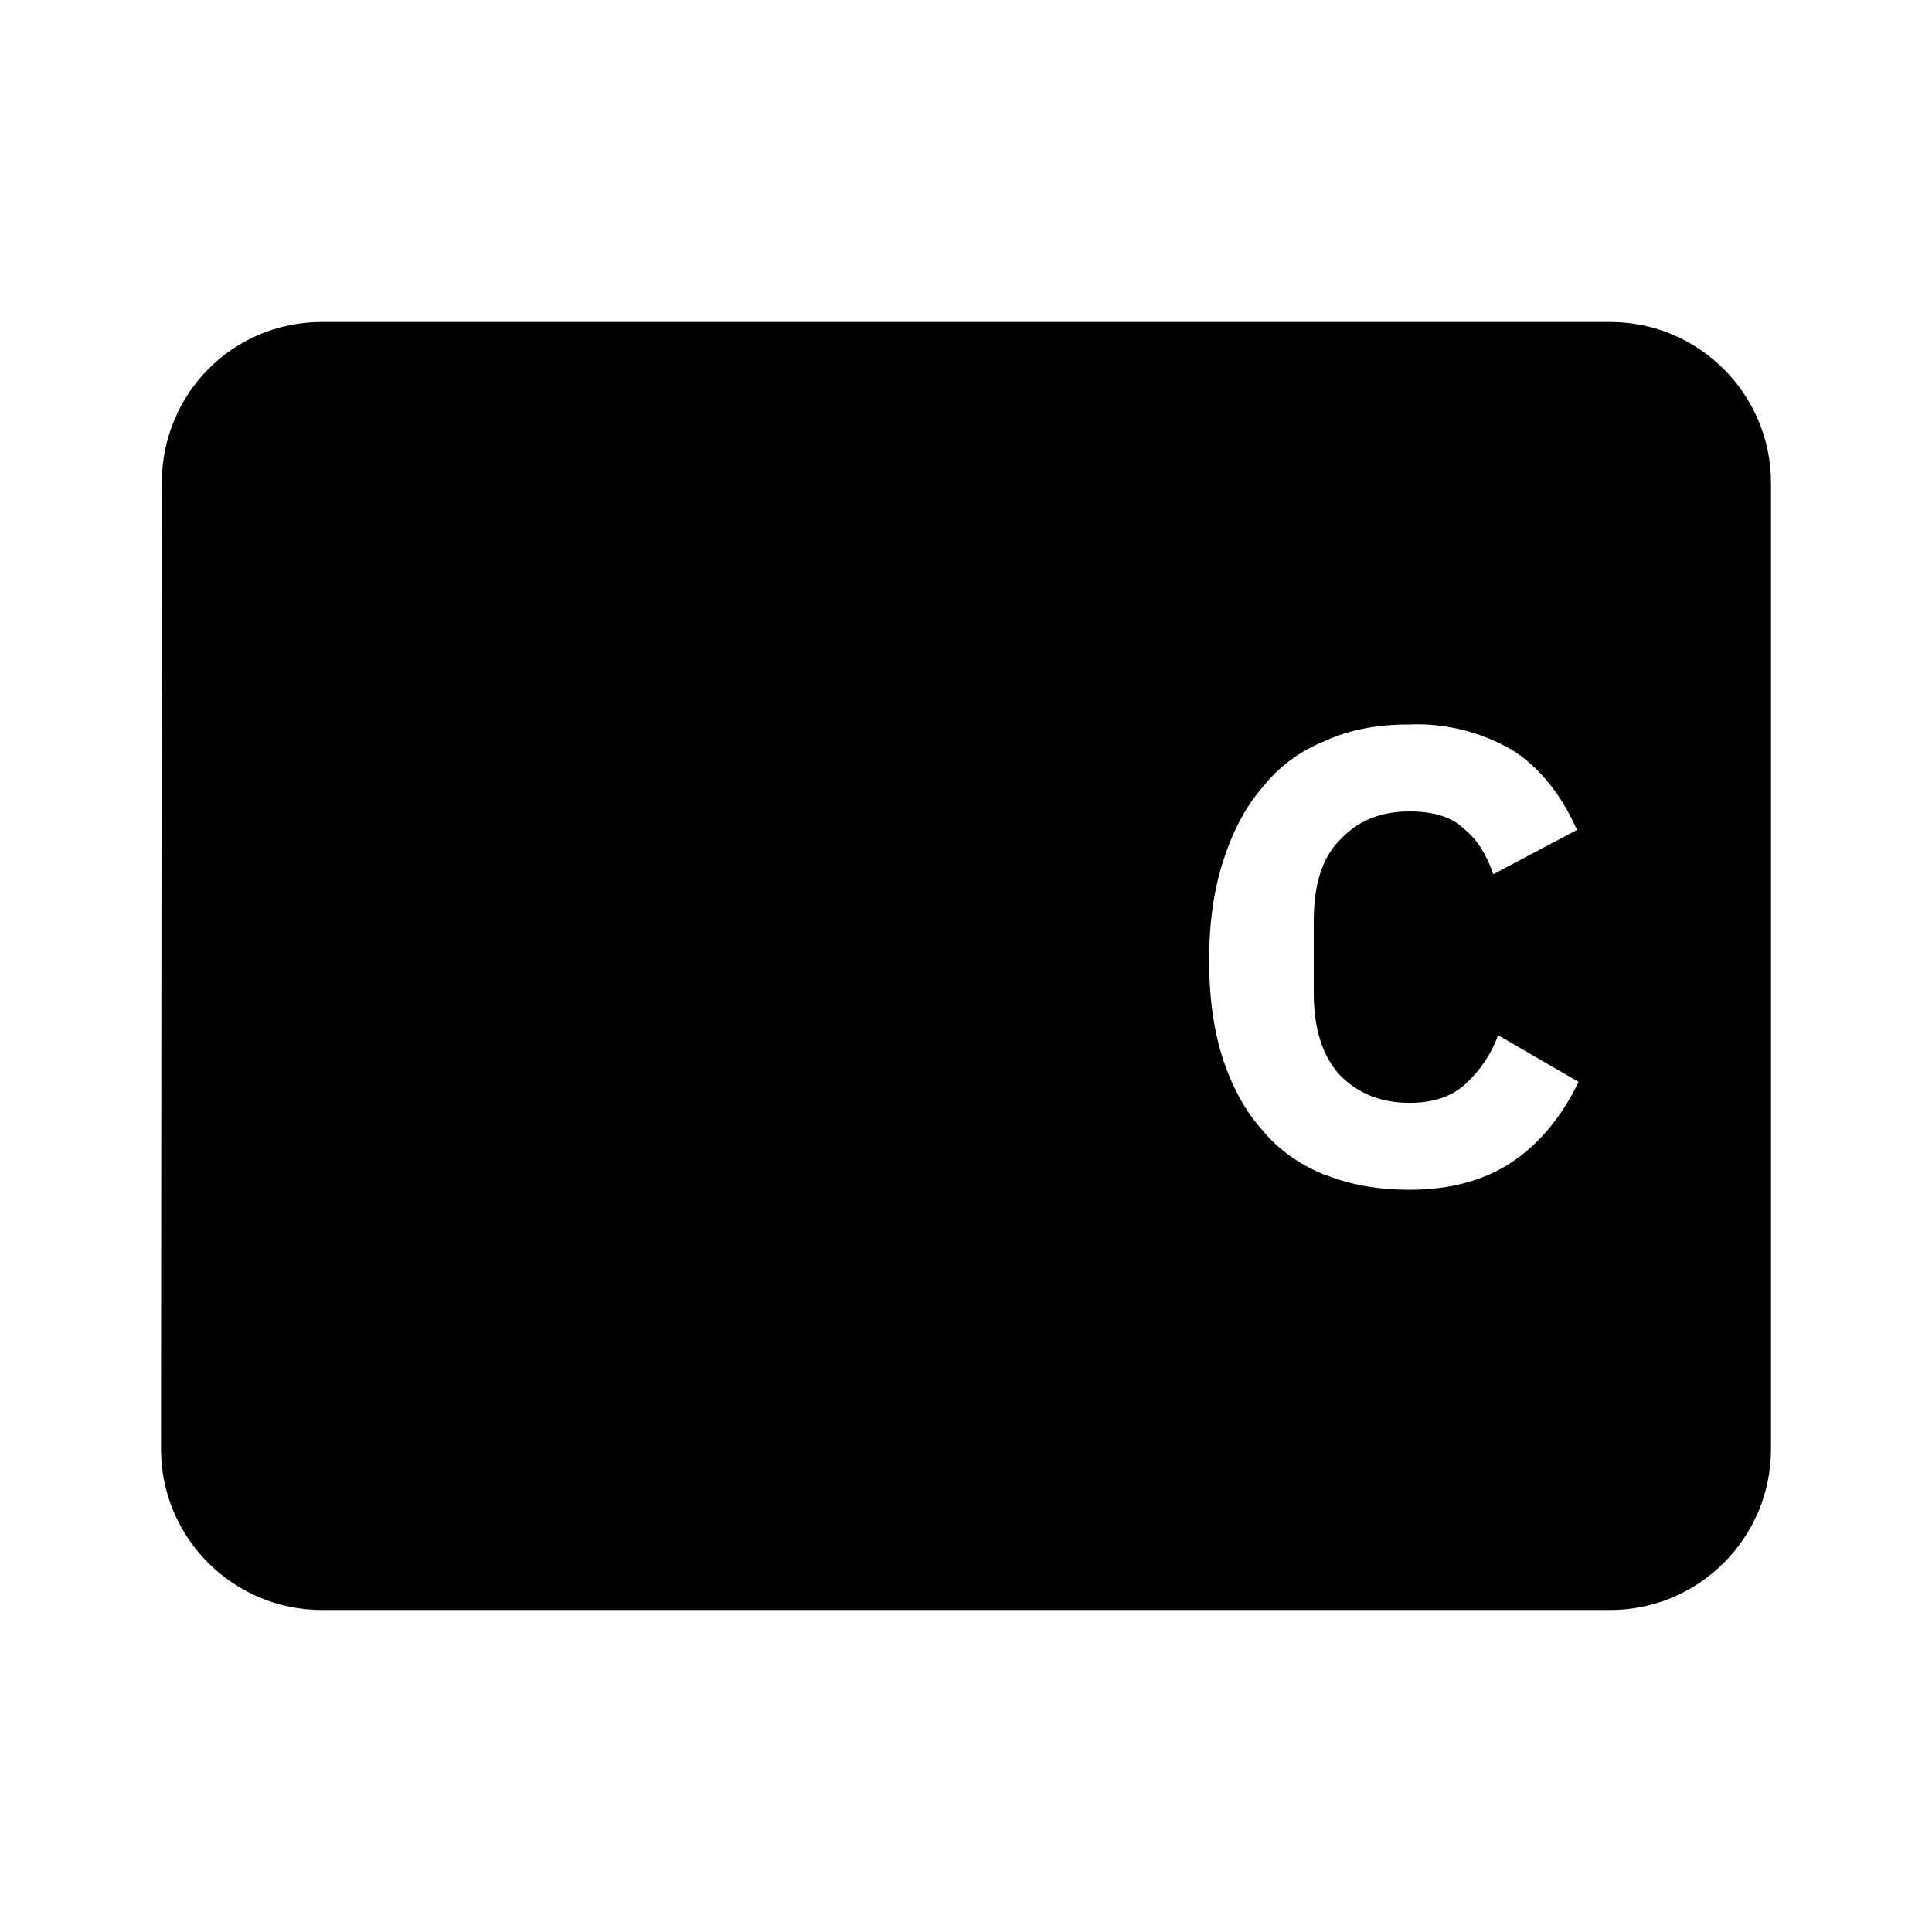
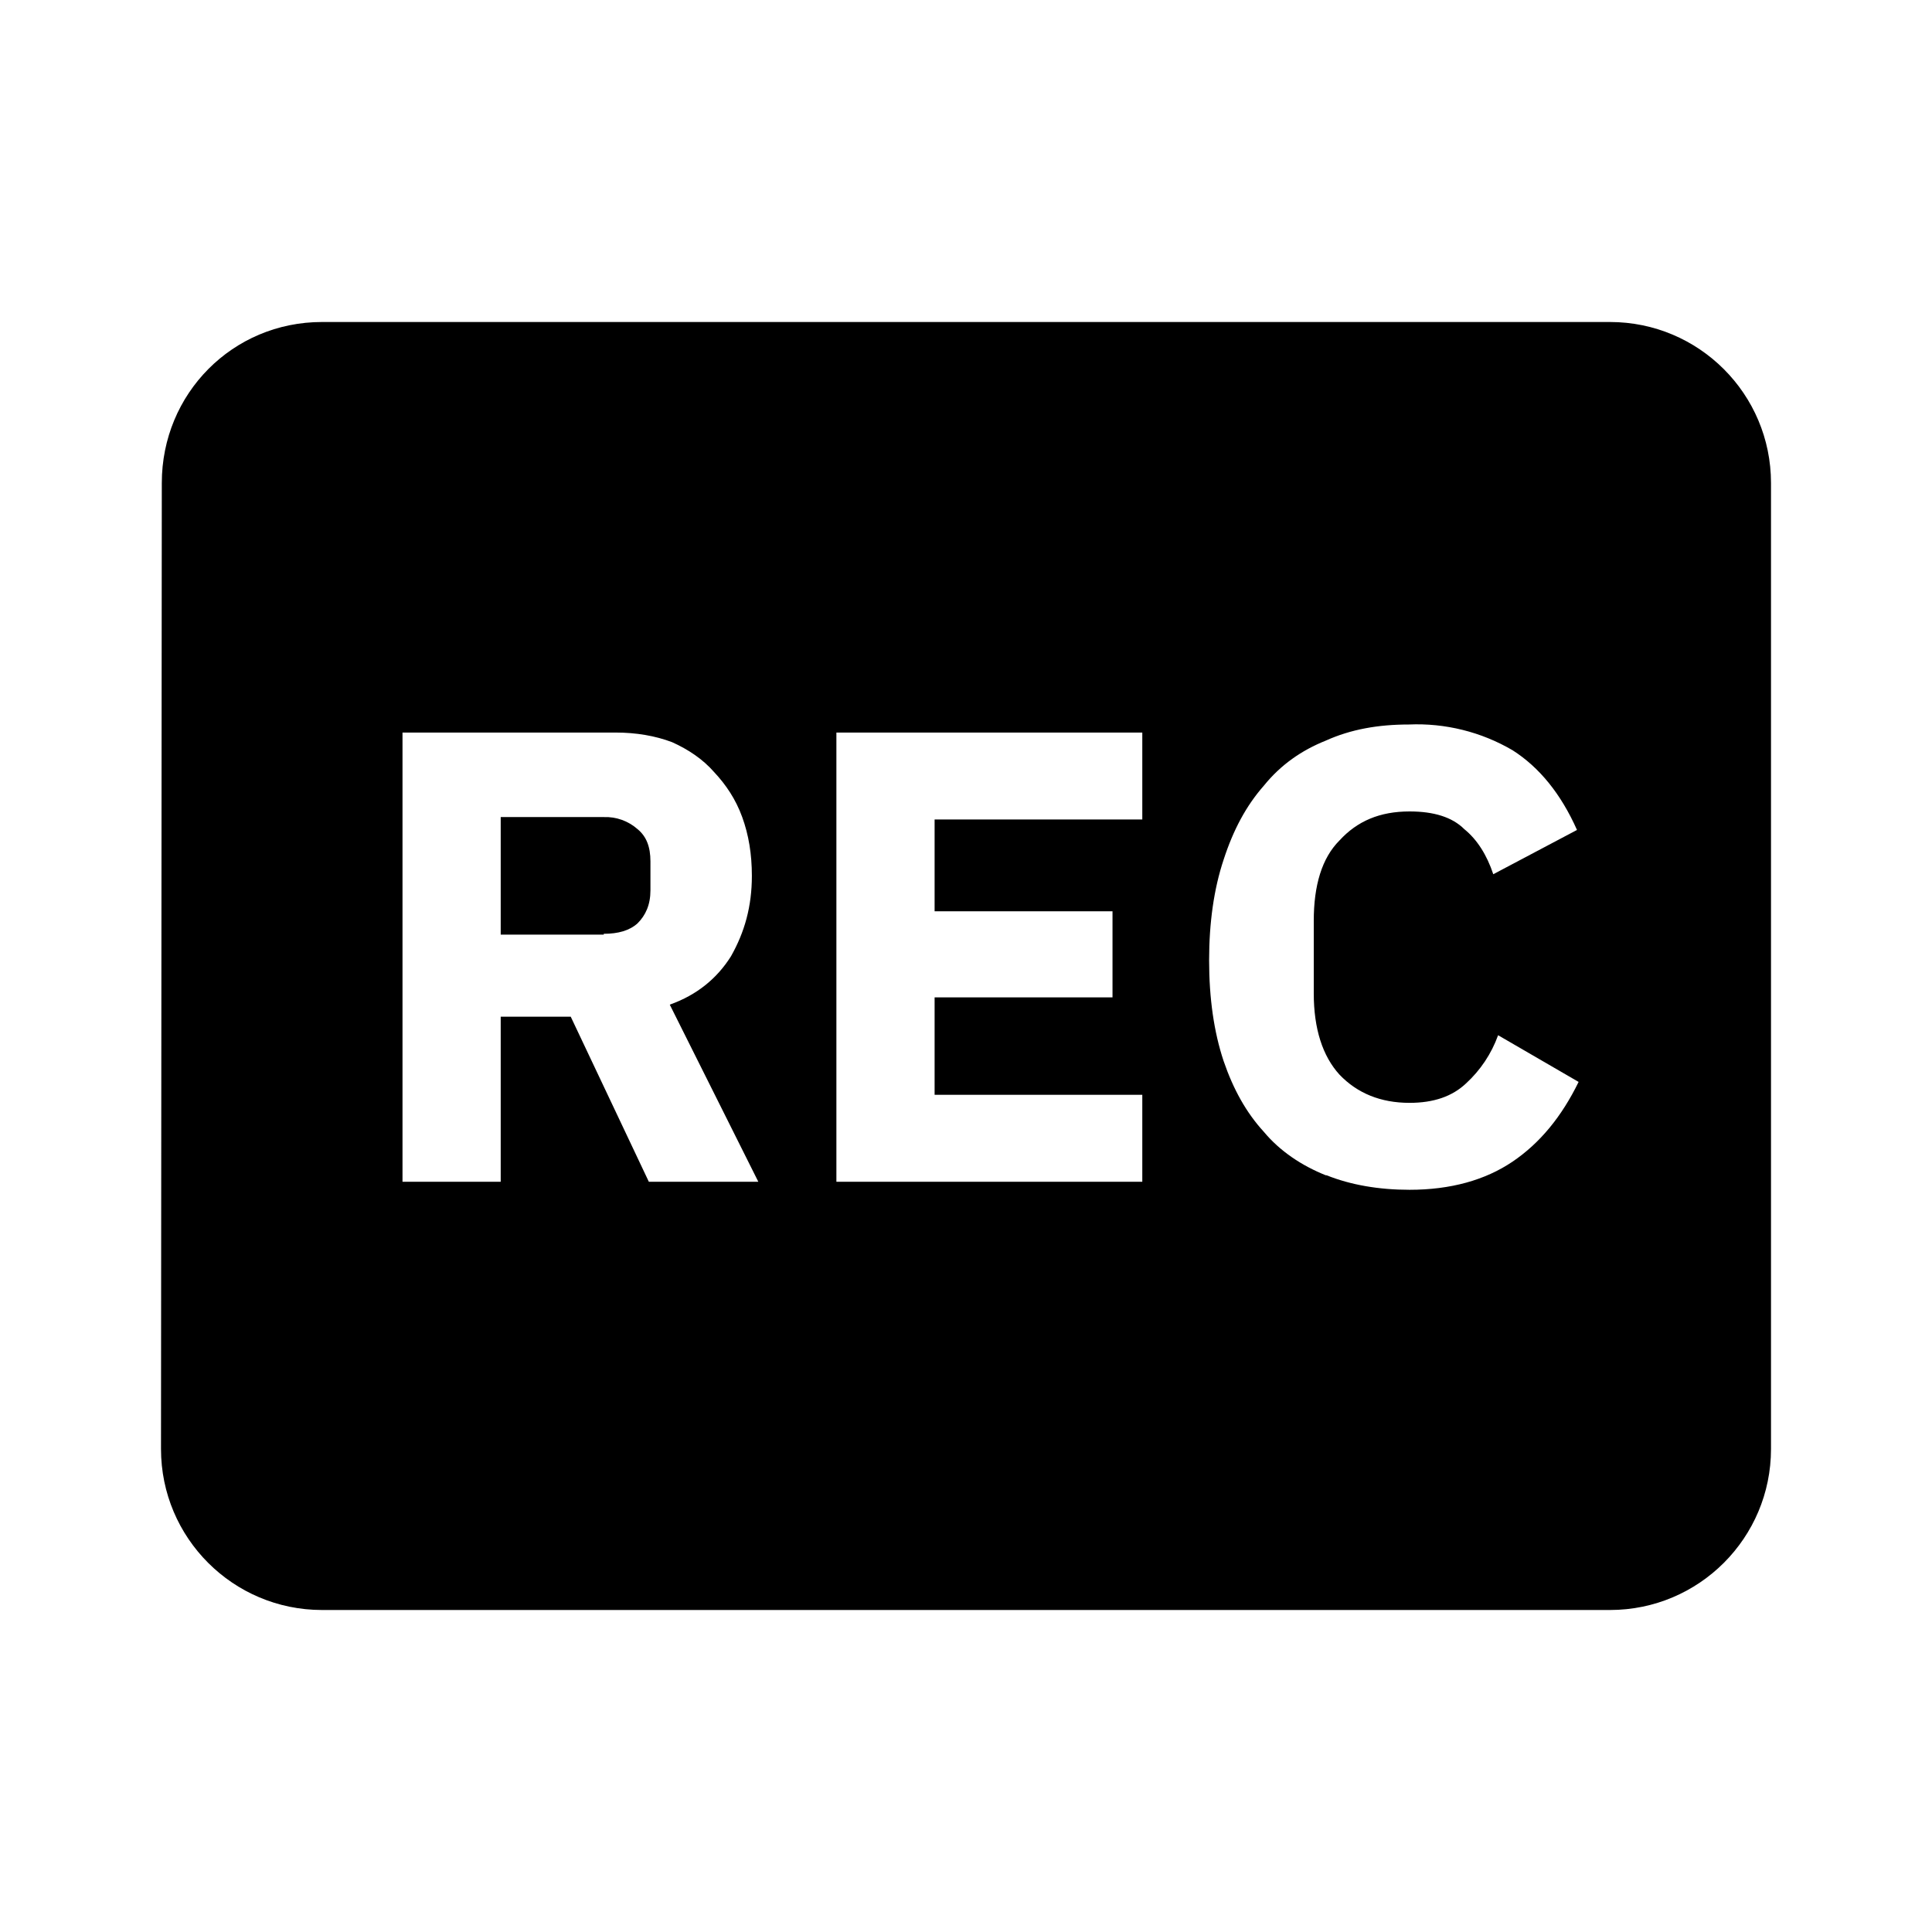
<svg aria-hidden="true" aria-label="Record Filled" class="d-svg d-svg__recordFilled" viewBox="0 0 24 24">
  <path d="M7.5 11.6c.18 0 .32-.04.42-.13.1-.1.16-.23.16-.41v-.36c0-.18-.05-.31-.16-.4a.6.6 0 0 0-.42-.15H6.22v1.46H7.5z" />
-   <path d="M4 4h16a2 2 0 0 1 2 2v12a2 2 0 0 1-2 2H4a2 2 0 0 1-2-2l.01-12c0-1.11.88-2 1.99-2zm12.48 10.6c.3.12.65.18 1.03.18.51 0 .94-.12 1.28-.35.34-.23.61-.56.82-.99l-1-.58a1.5 1.5 0 0 1-.4.6c-.17.16-.4.24-.7.24-.36 0-.65-.12-.87-.35-.21-.23-.32-.57-.32-1.01v-.9c0-.44.1-.78.32-1 .22-.24.5-.36.87-.36.3 0 .53.07.68.22.16.13.28.32.36.56l1.04-.55c-.2-.45-.47-.78-.8-.99A2.35 2.35 0 0 0 17.5 9c-.38 0-.72.06-1.03.2-.3.12-.56.3-.77.56-.22.25-.38.55-.5.92-.12.36-.18.78-.18 1.25s.06.89.18 1.25c.12.35.28.64.5.88.2.24.47.42.77.54zm-10.26.08H5V9.1h2.65c.25 0 .49.04.7.12.2.09.38.21.52.37.15.16.27.34.35.56.08.22.12.46.12.73 0 .38-.09.7-.26 1-.17.27-.42.48-.76.6l1.1 2.2H8.06l-.97-2.05h-.87v2.05zm4.17 0V9.1h3.8v1.08h-2.58v1.14h2.21v1.07h-2.21v1.21h2.58v1.08h-3.8z" />
+   <path fill-rule="evenodd" clip-rule="evenodd" d="M4 4h16a2 2 0 0 1 2 2v12a2 2 0 0 1-2 2H4a2 2 0 0 1-2-2l.01-12c0-1.11.88-2 1.99-2zm12.48 10.6c.3.12.65.18 1.03.18.51 0 .94-.12 1.28-.35.34-.23.61-.56.82-.99l-1-.58a1.5 1.5 0 0 1-.4.6c-.17.16-.4.24-.7.24-.36 0-.65-.12-.87-.35-.21-.23-.32-.57-.32-1.01v-.9c0-.44.1-.78.32-1 .22-.24.5-.36.87-.36.3 0 .53.07.68.22.16.13.28.32.36.56l1.04-.55c-.2-.45-.47-.78-.8-.99A2.35 2.35 0 0 0 17.5 9c-.38 0-.72.06-1.03.2-.3.12-.56.3-.77.56-.22.25-.38.55-.5.92-.12.36-.18.78-.18 1.25s.06.89.18 1.25c.12.35.28.64.5.88.2.24.47.42.77.54zm-10.26.08H5V9.1h2.65c.25 0 .49.04.7.12.2.09.38.21.52.37.15.16.27.34.35.56.08.22.12.46.12.73 0 .38-.09.7-.26 1-.17.27-.42.48-.76.6l1.1 2.2H8.06l-.97-2.05h-.87v2.05zm4.17 0V9.1h3.8v1.08h-2.58v1.14h2.21v1.07h-2.21v1.21h2.58v1.08h-3.8z" />
</svg>
